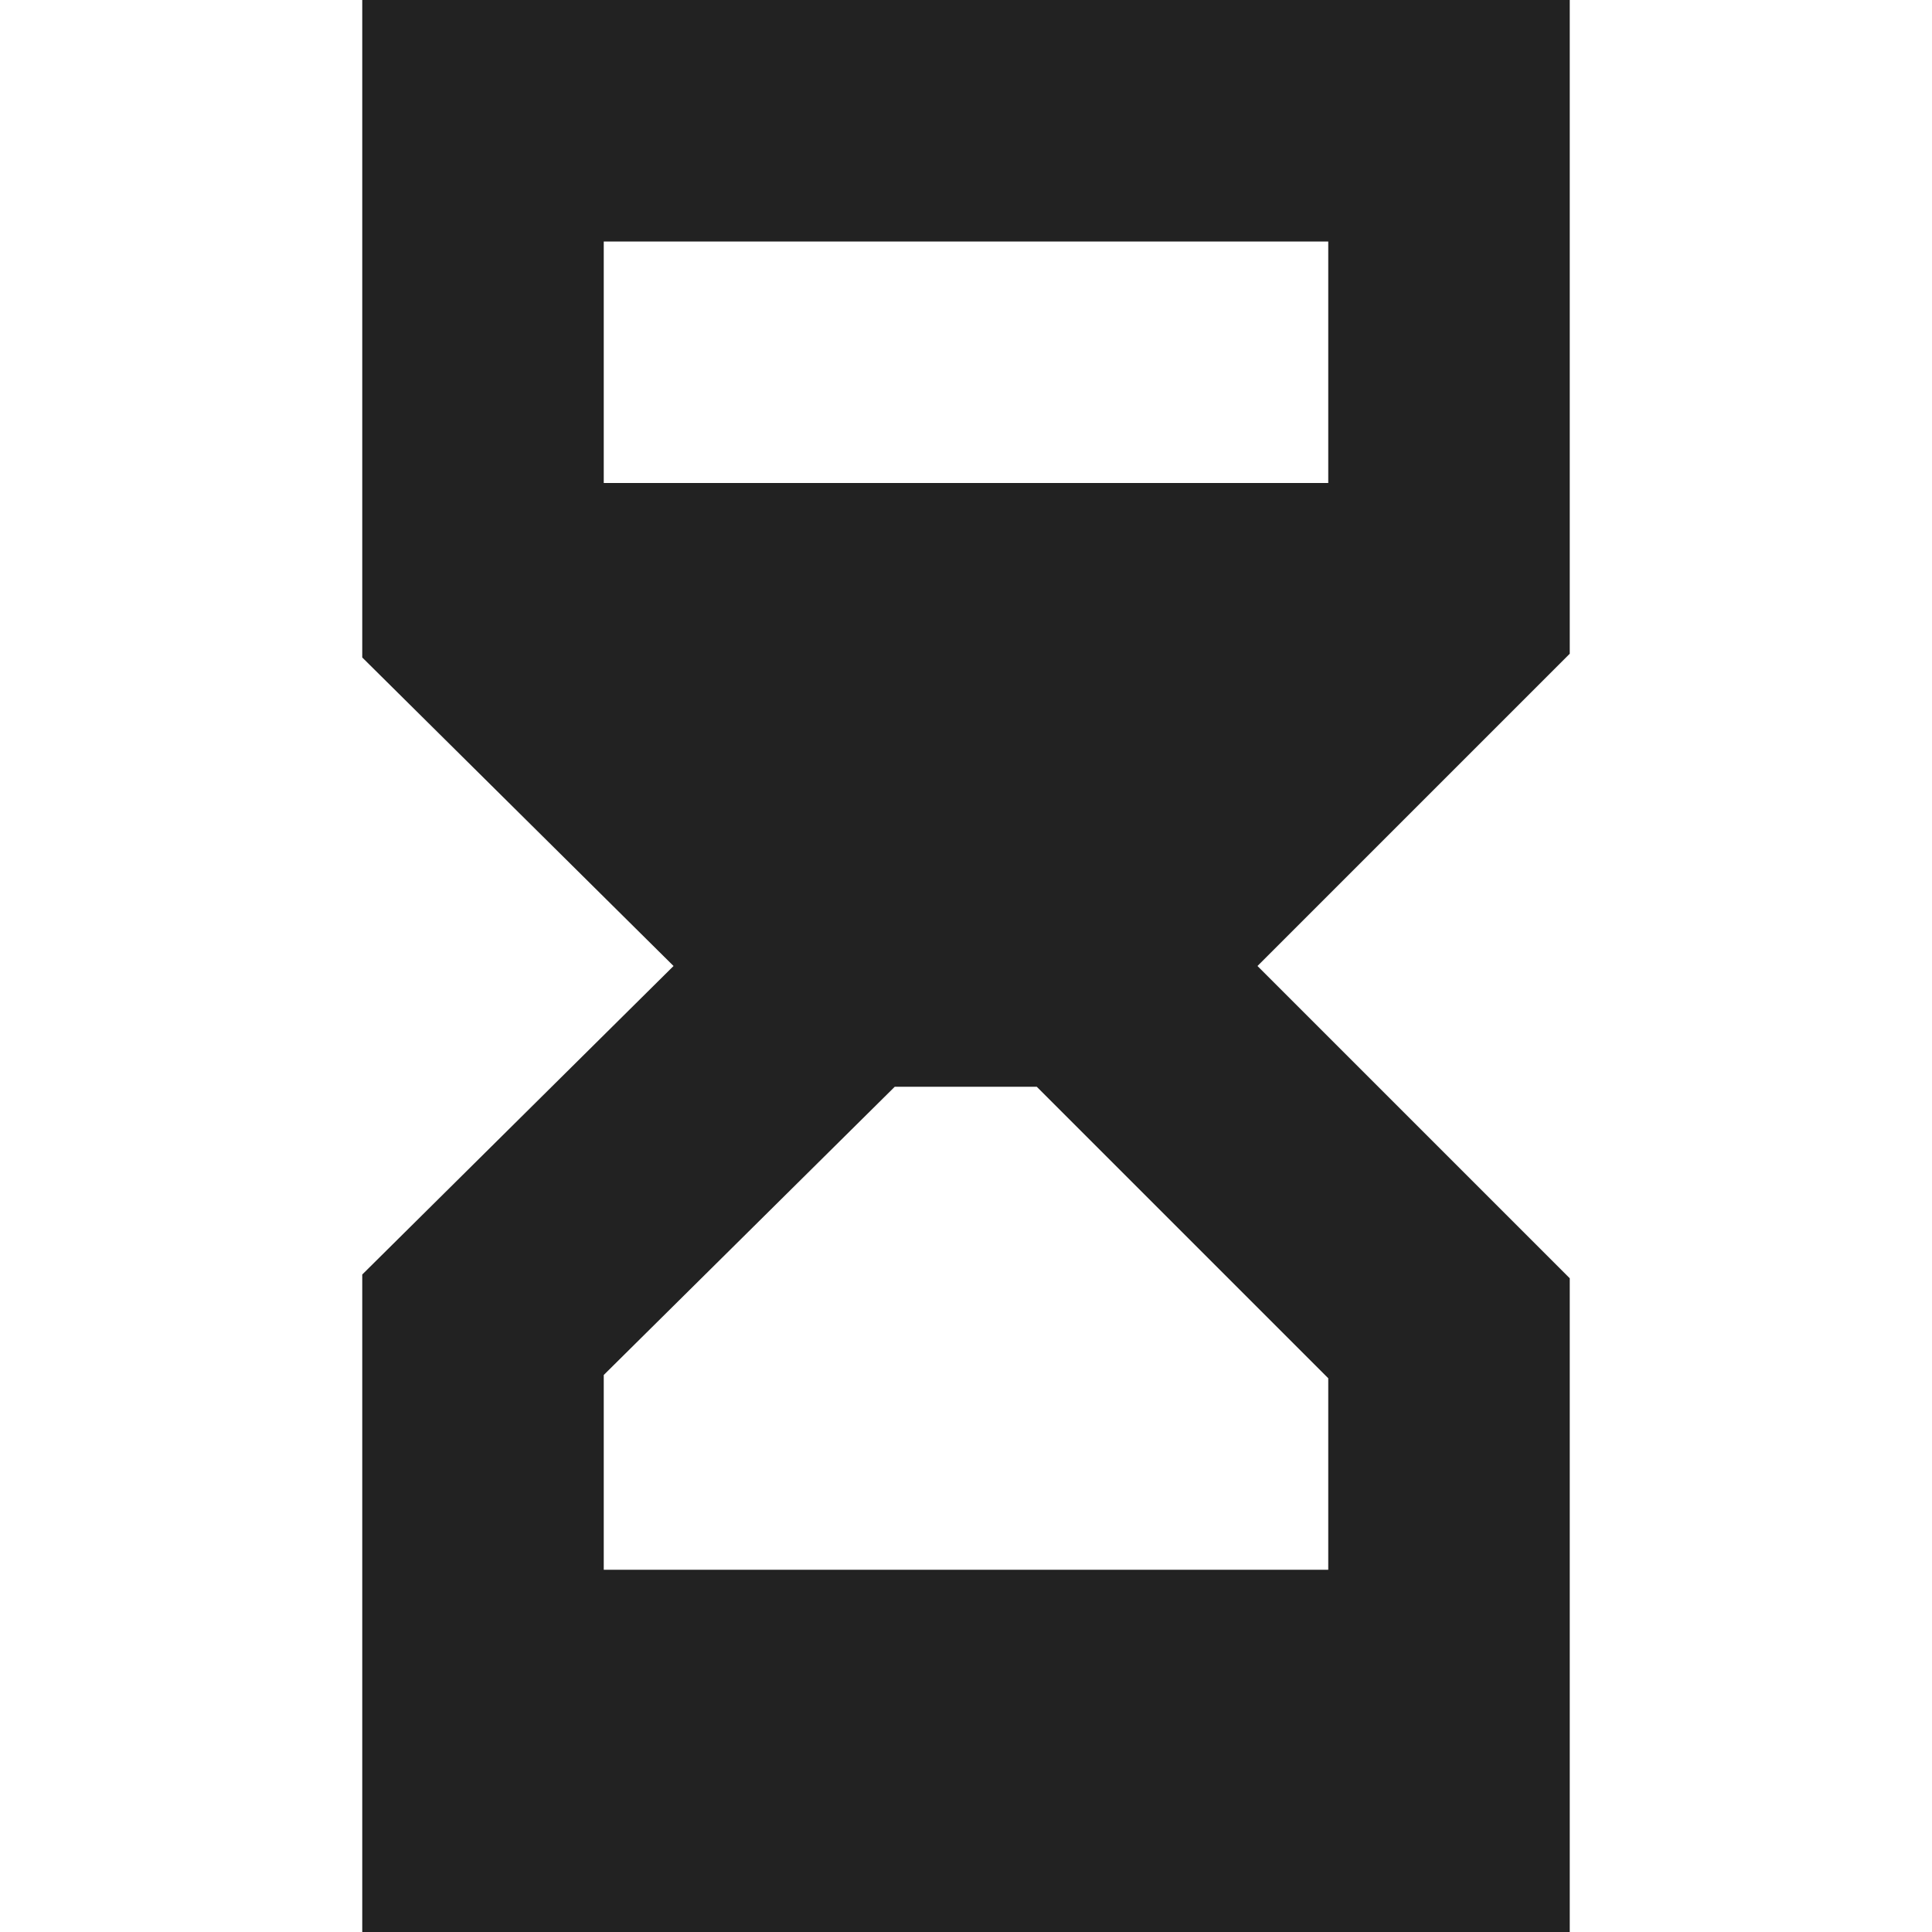
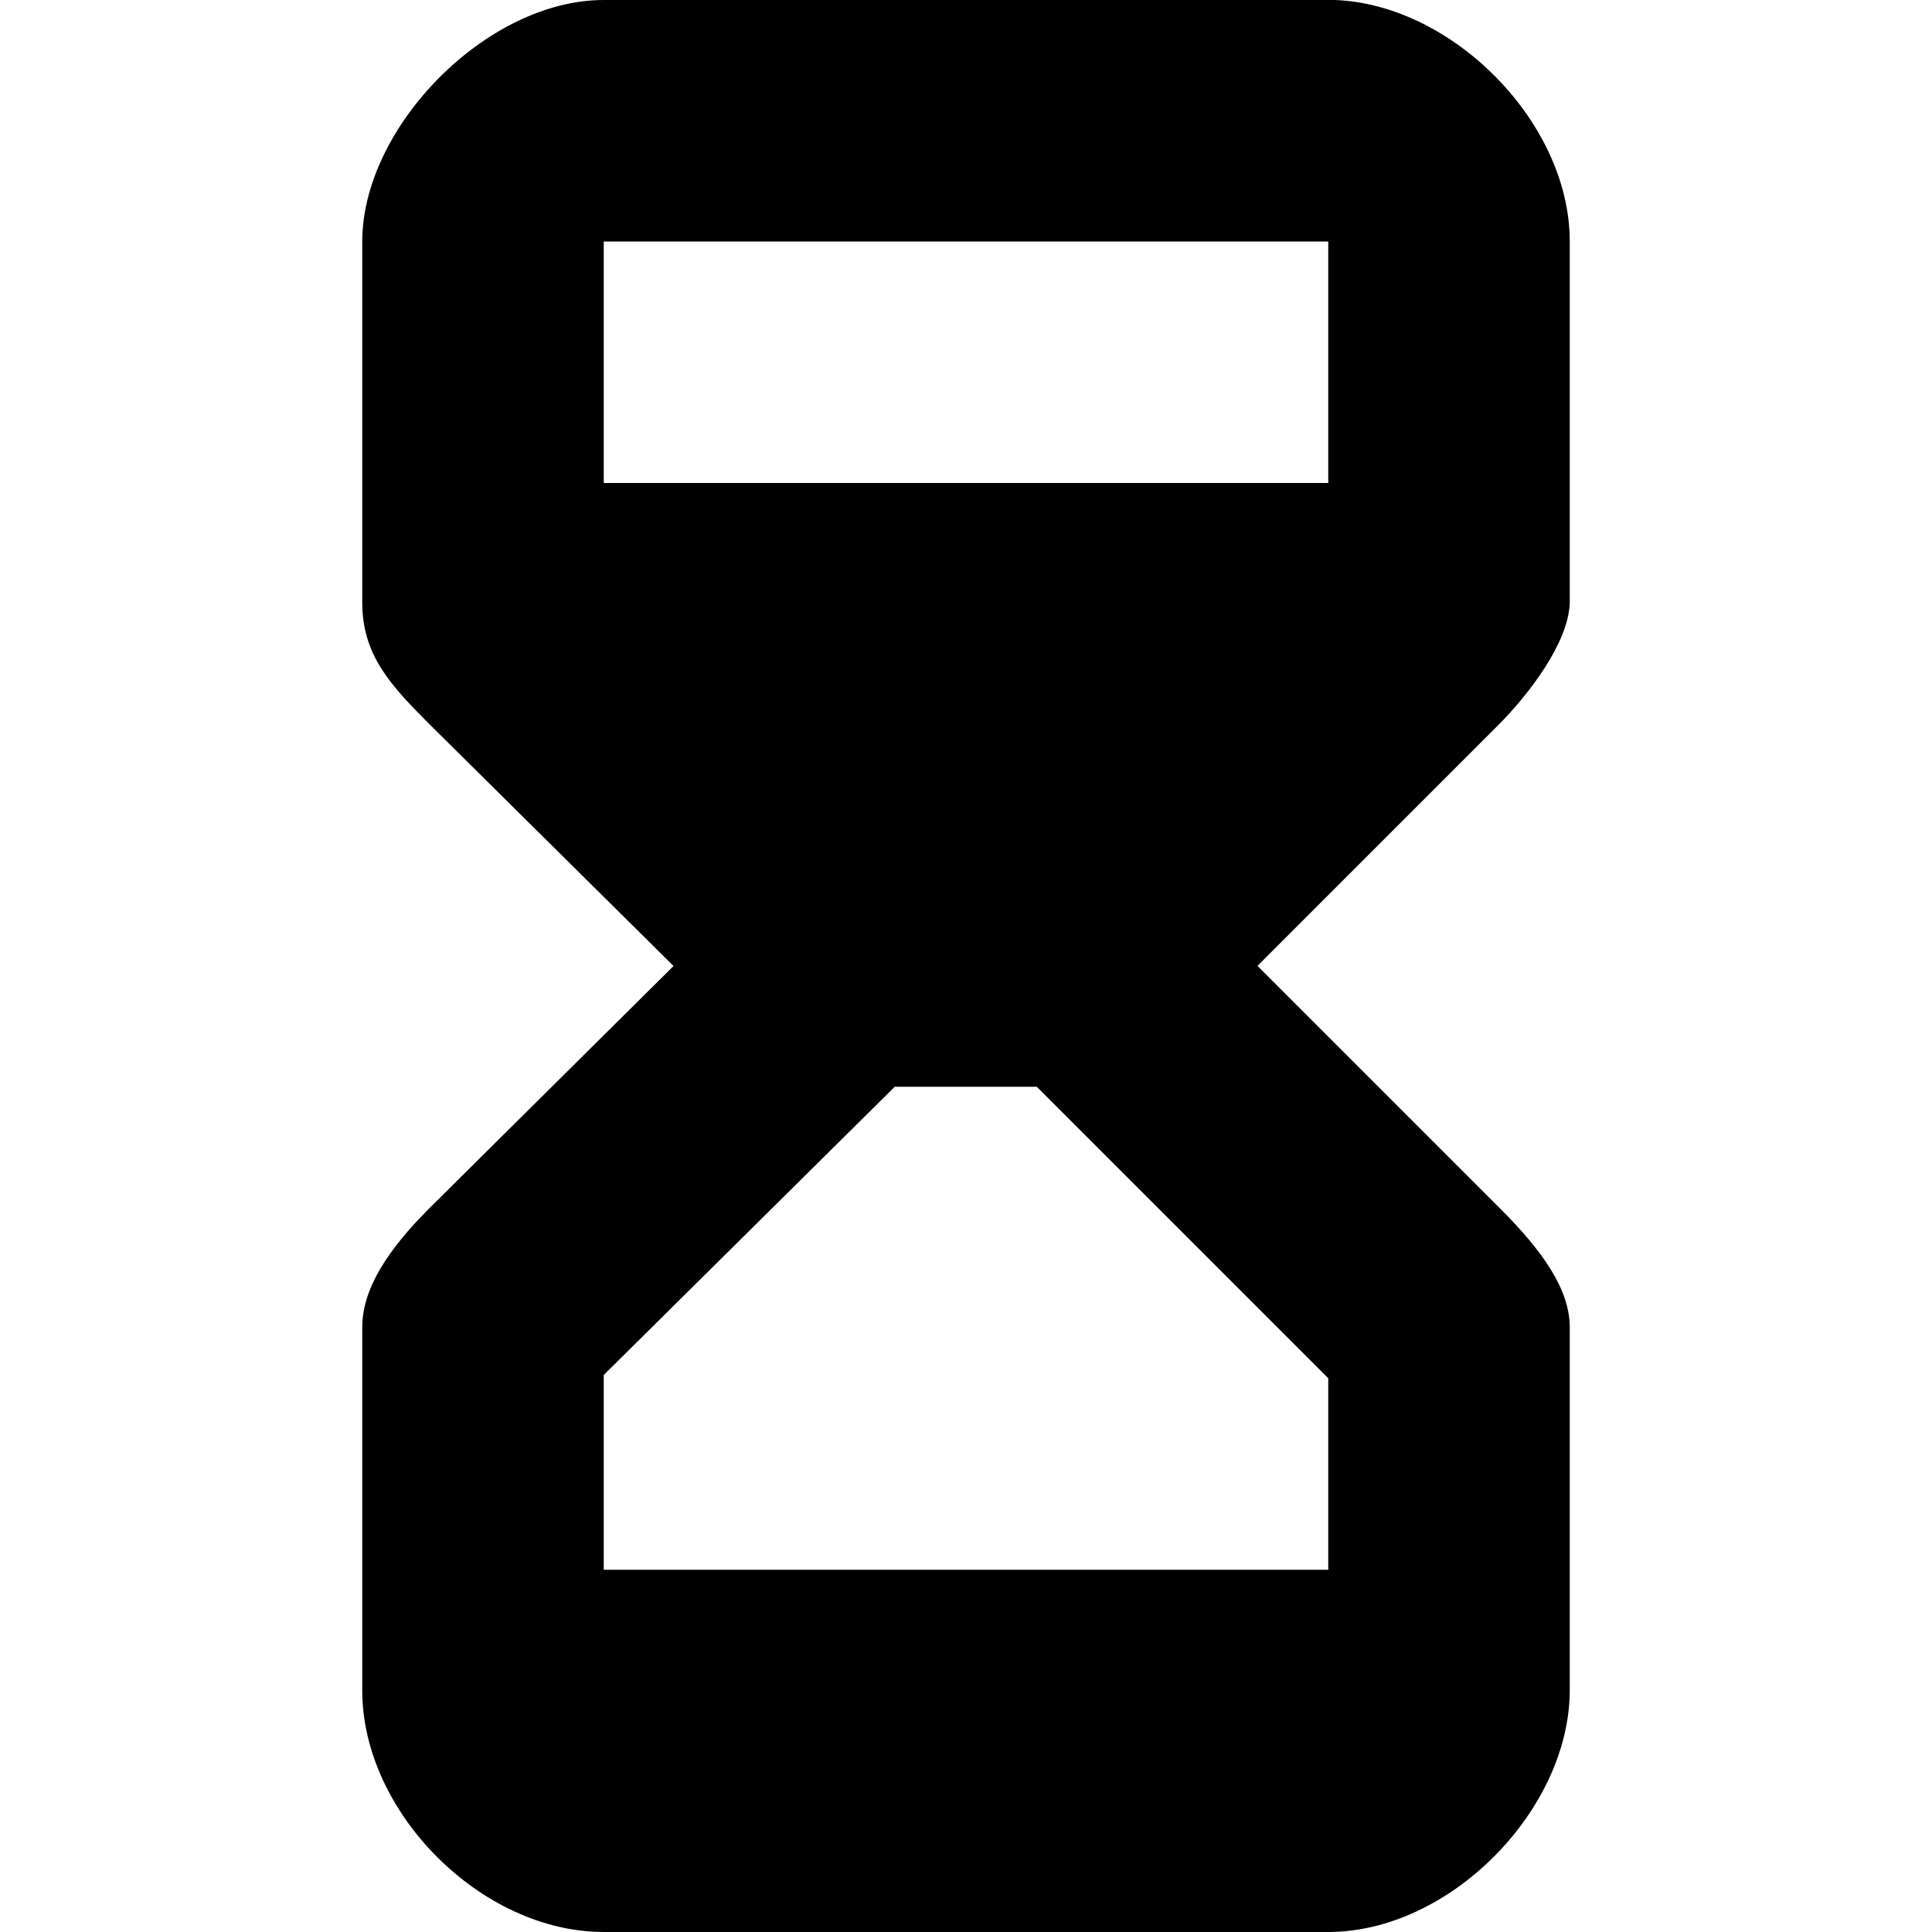
<svg xmlns="http://www.w3.org/2000/svg" height="16px" viewBox="0 0 16 16" width="16px">
-   <path d="m 3 0 v 5.445 l 2.578 2.555 l -2.578 2.555 v 5.445 h 10 v -5.414 l -2.586 -2.586 l 2.586 -2.586 v -5.414 z m 2 2 h 6 v 2 h -6 z m 2.41 7 h 1.176 l 2.414 2.414 v 1.586 h -6 v -1.613 z m 0 0" fill="#222222" />
+   <path d="m 5 0 c -0.969 0 -2 1.051 -2 2 v 2.988 c 0 0.43 0.223 0.676 0.555 1.008 l 2.023 2.004 l -2.008 1.992 c -0.367 0.363 -0.57 0.688 -0.57 1 v 3.008 c 0 1.012 0.988 2 2 2 h 6 c 1.008 0 2 -1.012 2 -2.004 v -3.004 c 0 -0.312 -0.223 -0.629 -0.57 -0.977 l -2.016 -2.016 l 1.988 -1.988 c 0.262 -0.262 0.586 -0.688 0.598 -1.016 v -2.996 c 0 -1.004 -1.008 -2 -2 -2 z m 6 4 h -6 v -2 h 6 m -3.59 7 h 1.176 l 2.414 2.414 v 1.586 h -6 v -1.613 z m 0 0" />
</svg>
